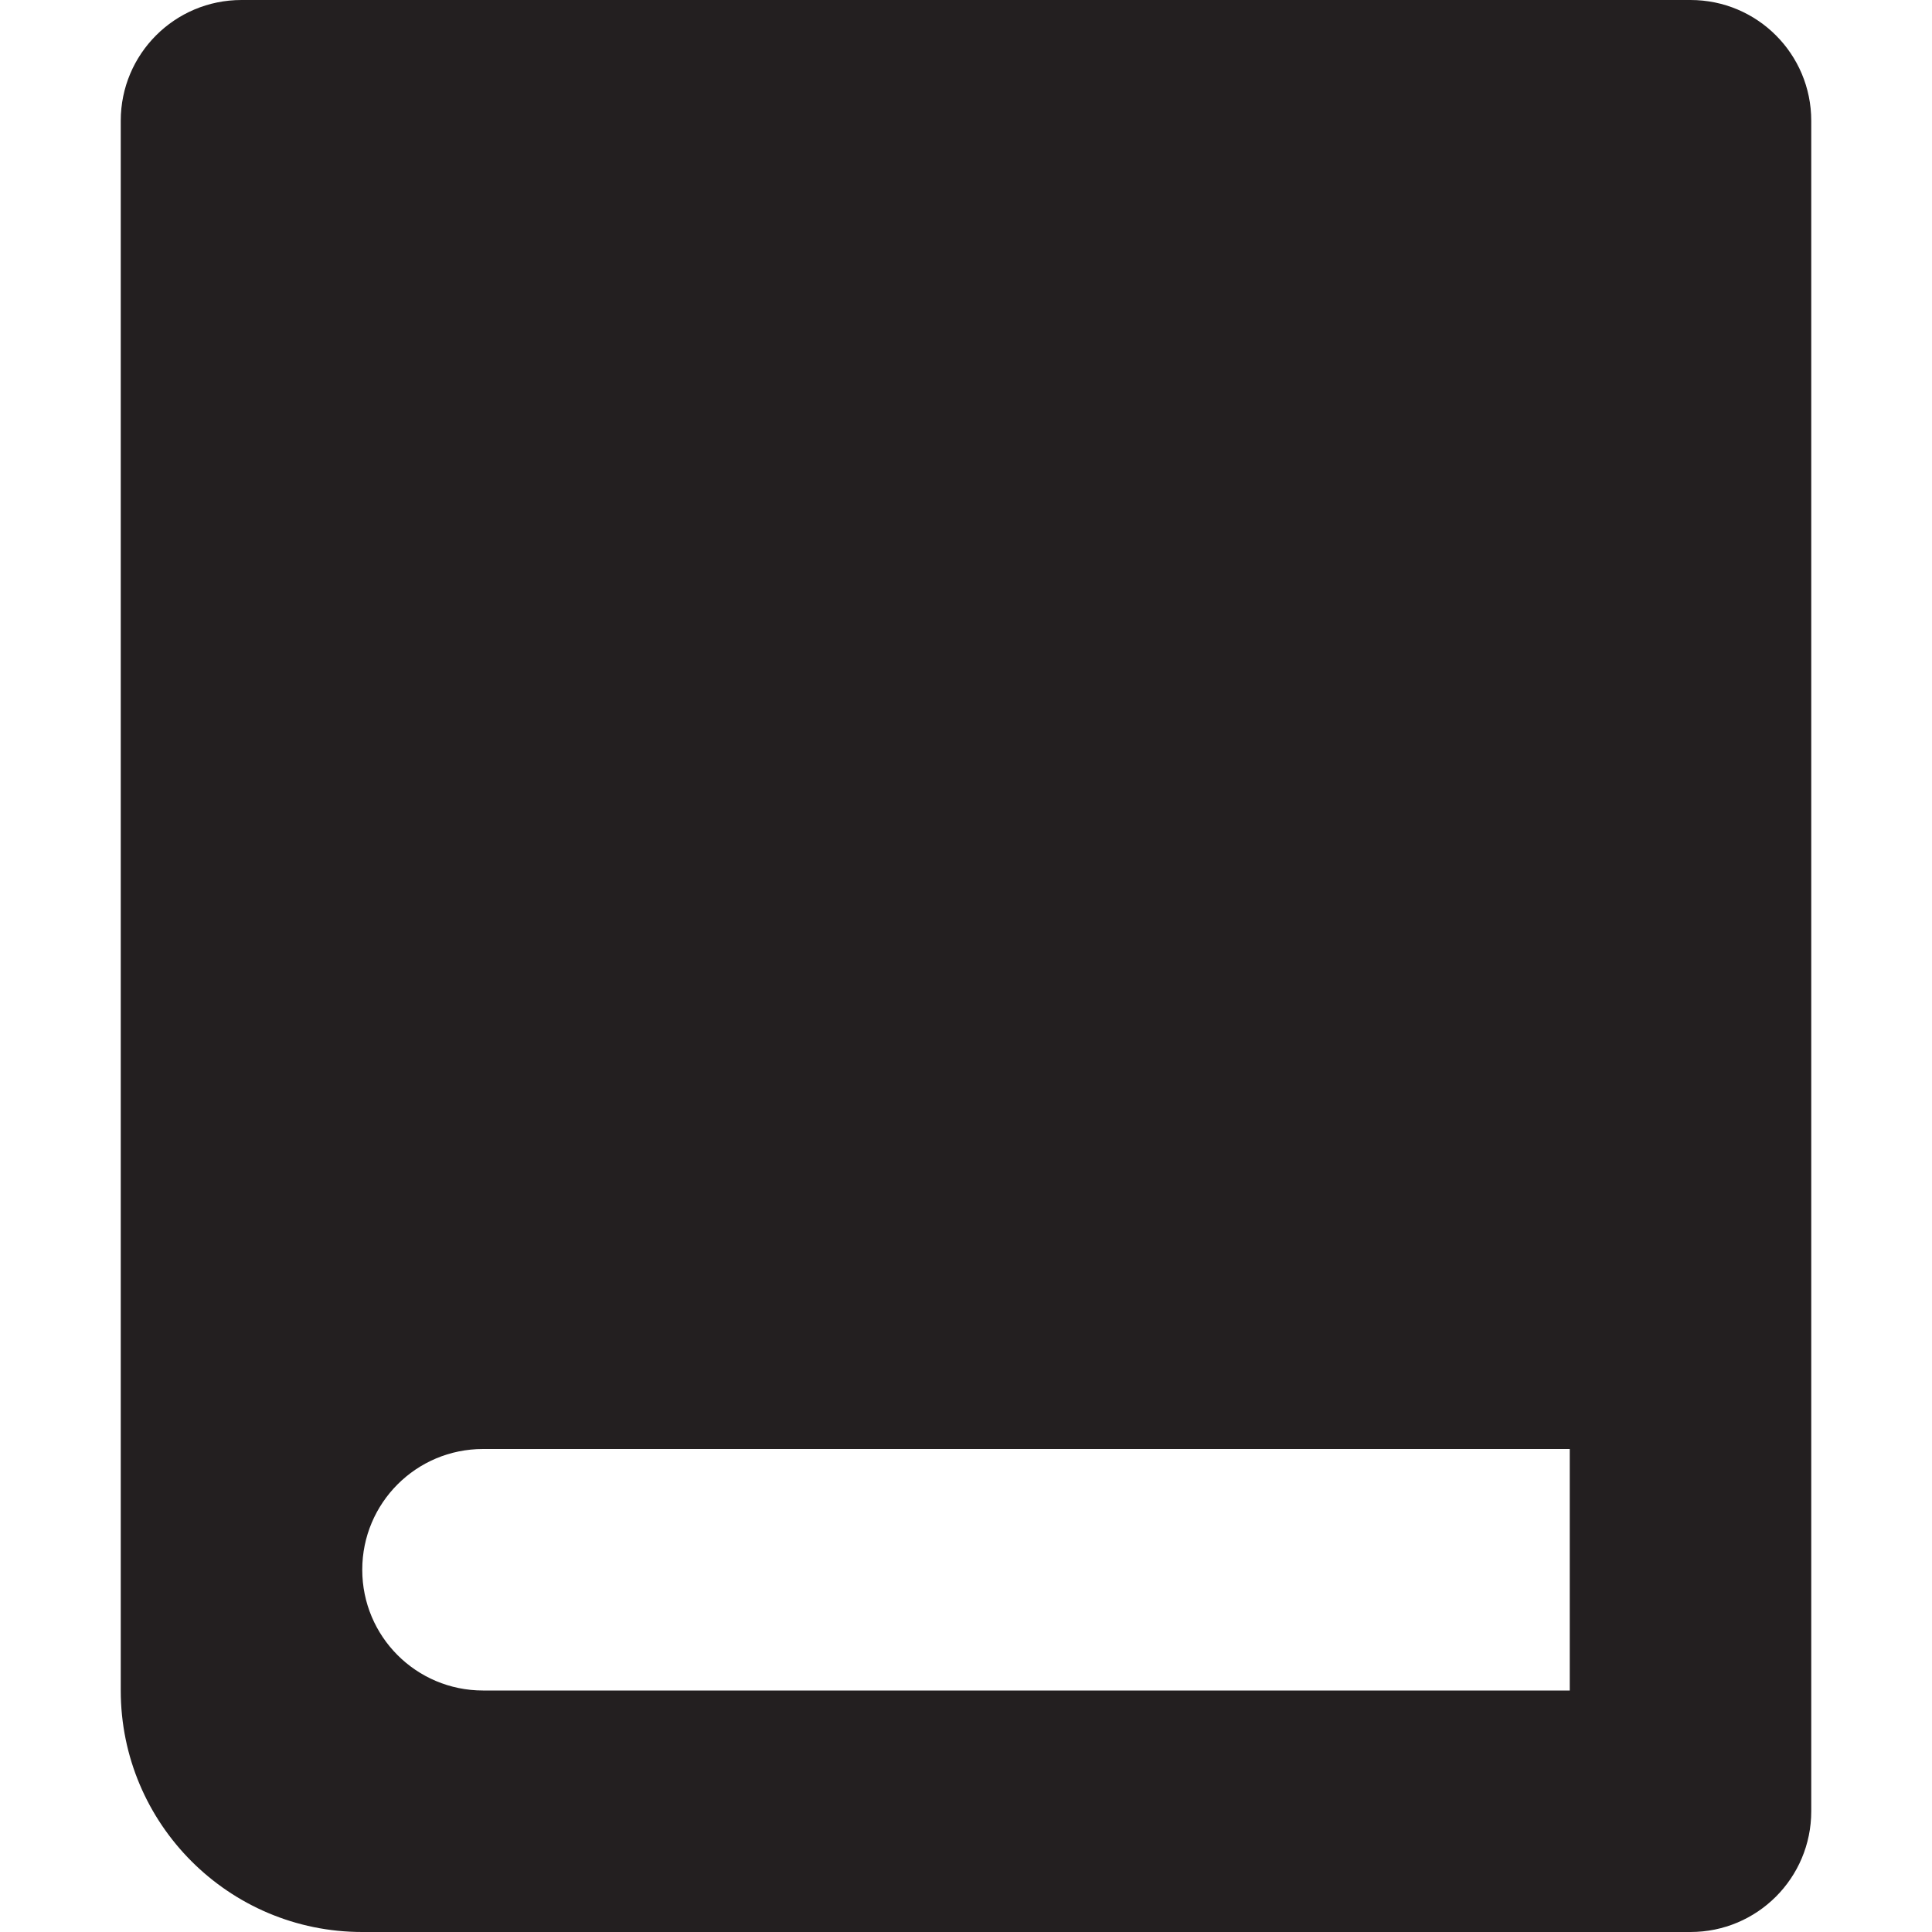
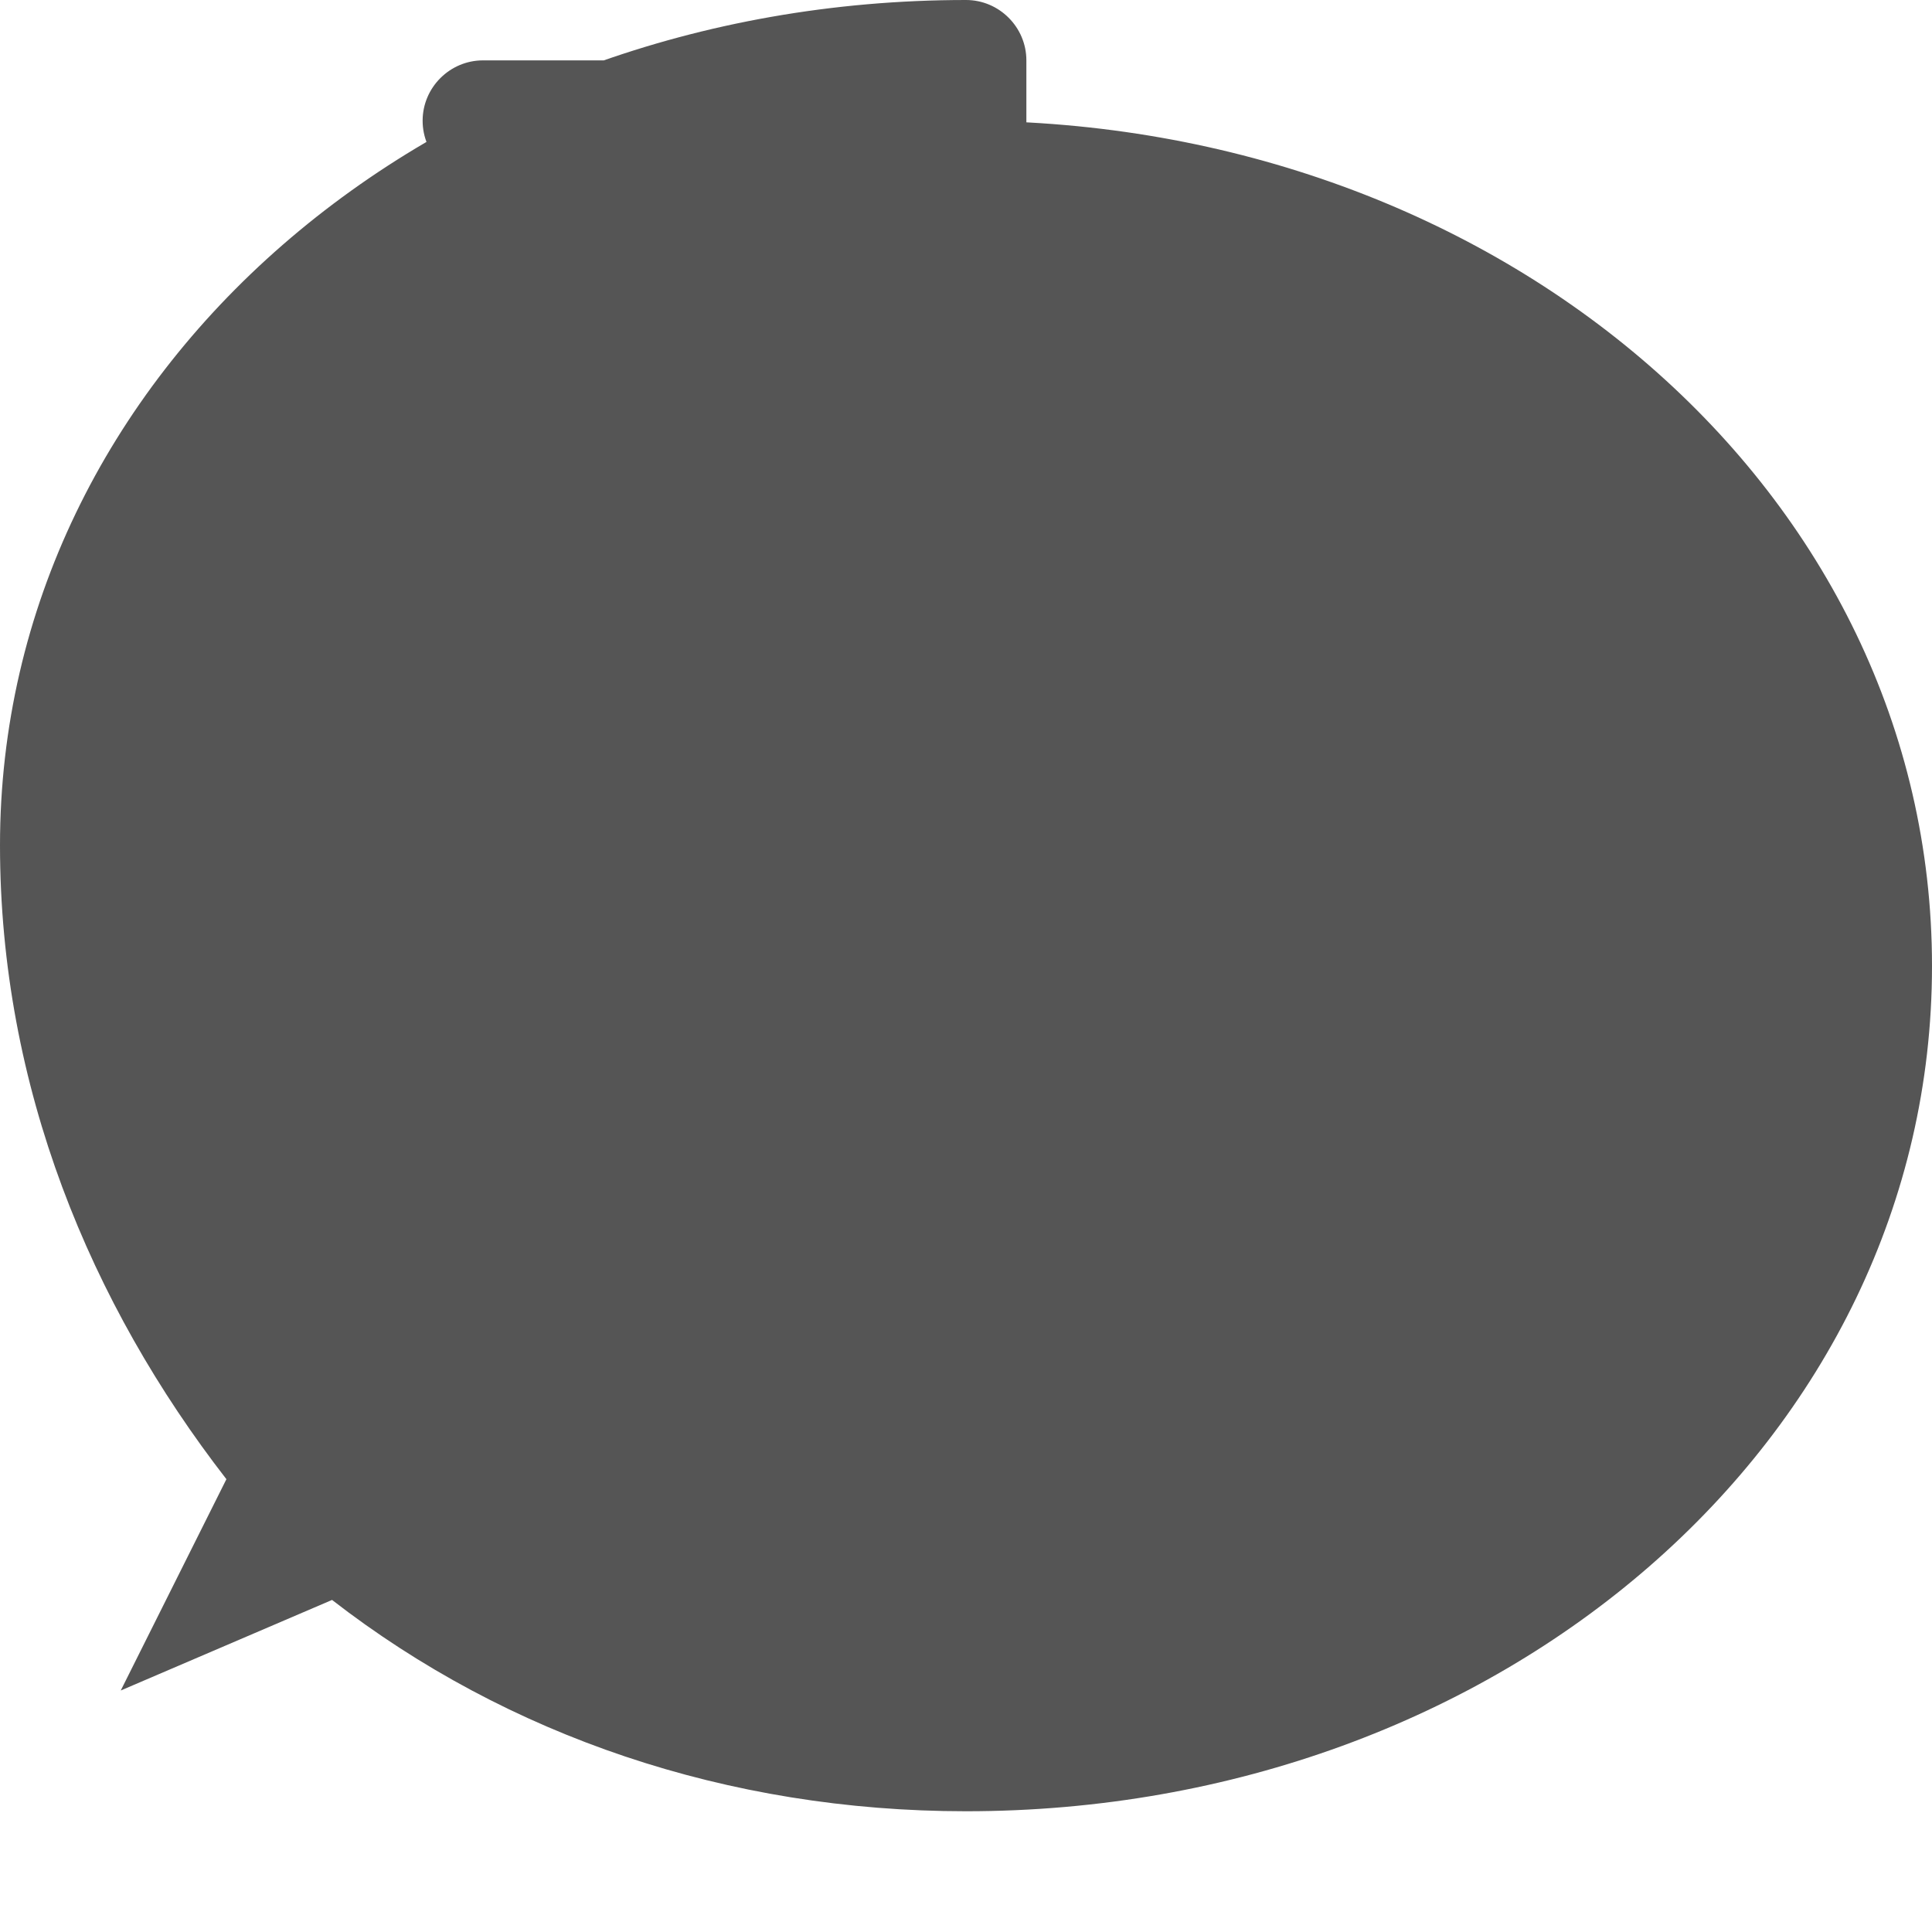
- <svg xmlns="http://www.w3.org/2000/svg" version="1.0" id="Layer_1" width="800px" height="800px" viewBox="0 0 64 64" enable-background="new 0 0 64 64" xml:space="preserve">
-   <path fill="#231F20" d="M56,0H8C5.789,0,4,1.789,4,4v52c0,4.418,3.582,8,8,8h40h4c2.211,0,4-1.789,4-4V4C60,1.789,58.211,0,56,0z   M52,56H16c-2.211,0-4-1.789-4-4s1.789-4,4-4h36V56z" />
+ <svg xmlns="http://www.w3.org/2000/svg" viewBox="0 0 64 64" width="64" height="64" fill="none">
+   <path d="M32 4C49.7 4 64 16.3 64 32C64 47.7 49.7 60 32 60C24.1 60 16.8 57.5 11 53L4 56L7.5 49C3 43.2 0 36 0 28C0 12.3 14.3 0 32 0C33.1 0 34 0.9 34 2V12C34 13.1 33.1 14 32 14H16C14.9 14 14 13.1 14 12C14 10.9 14.9 10 16 10H28V6H16C14.9 6 14 5.1 14 4C14 2.9 14.9 2 16 2H32Z" fill="#555" />
</svg>
